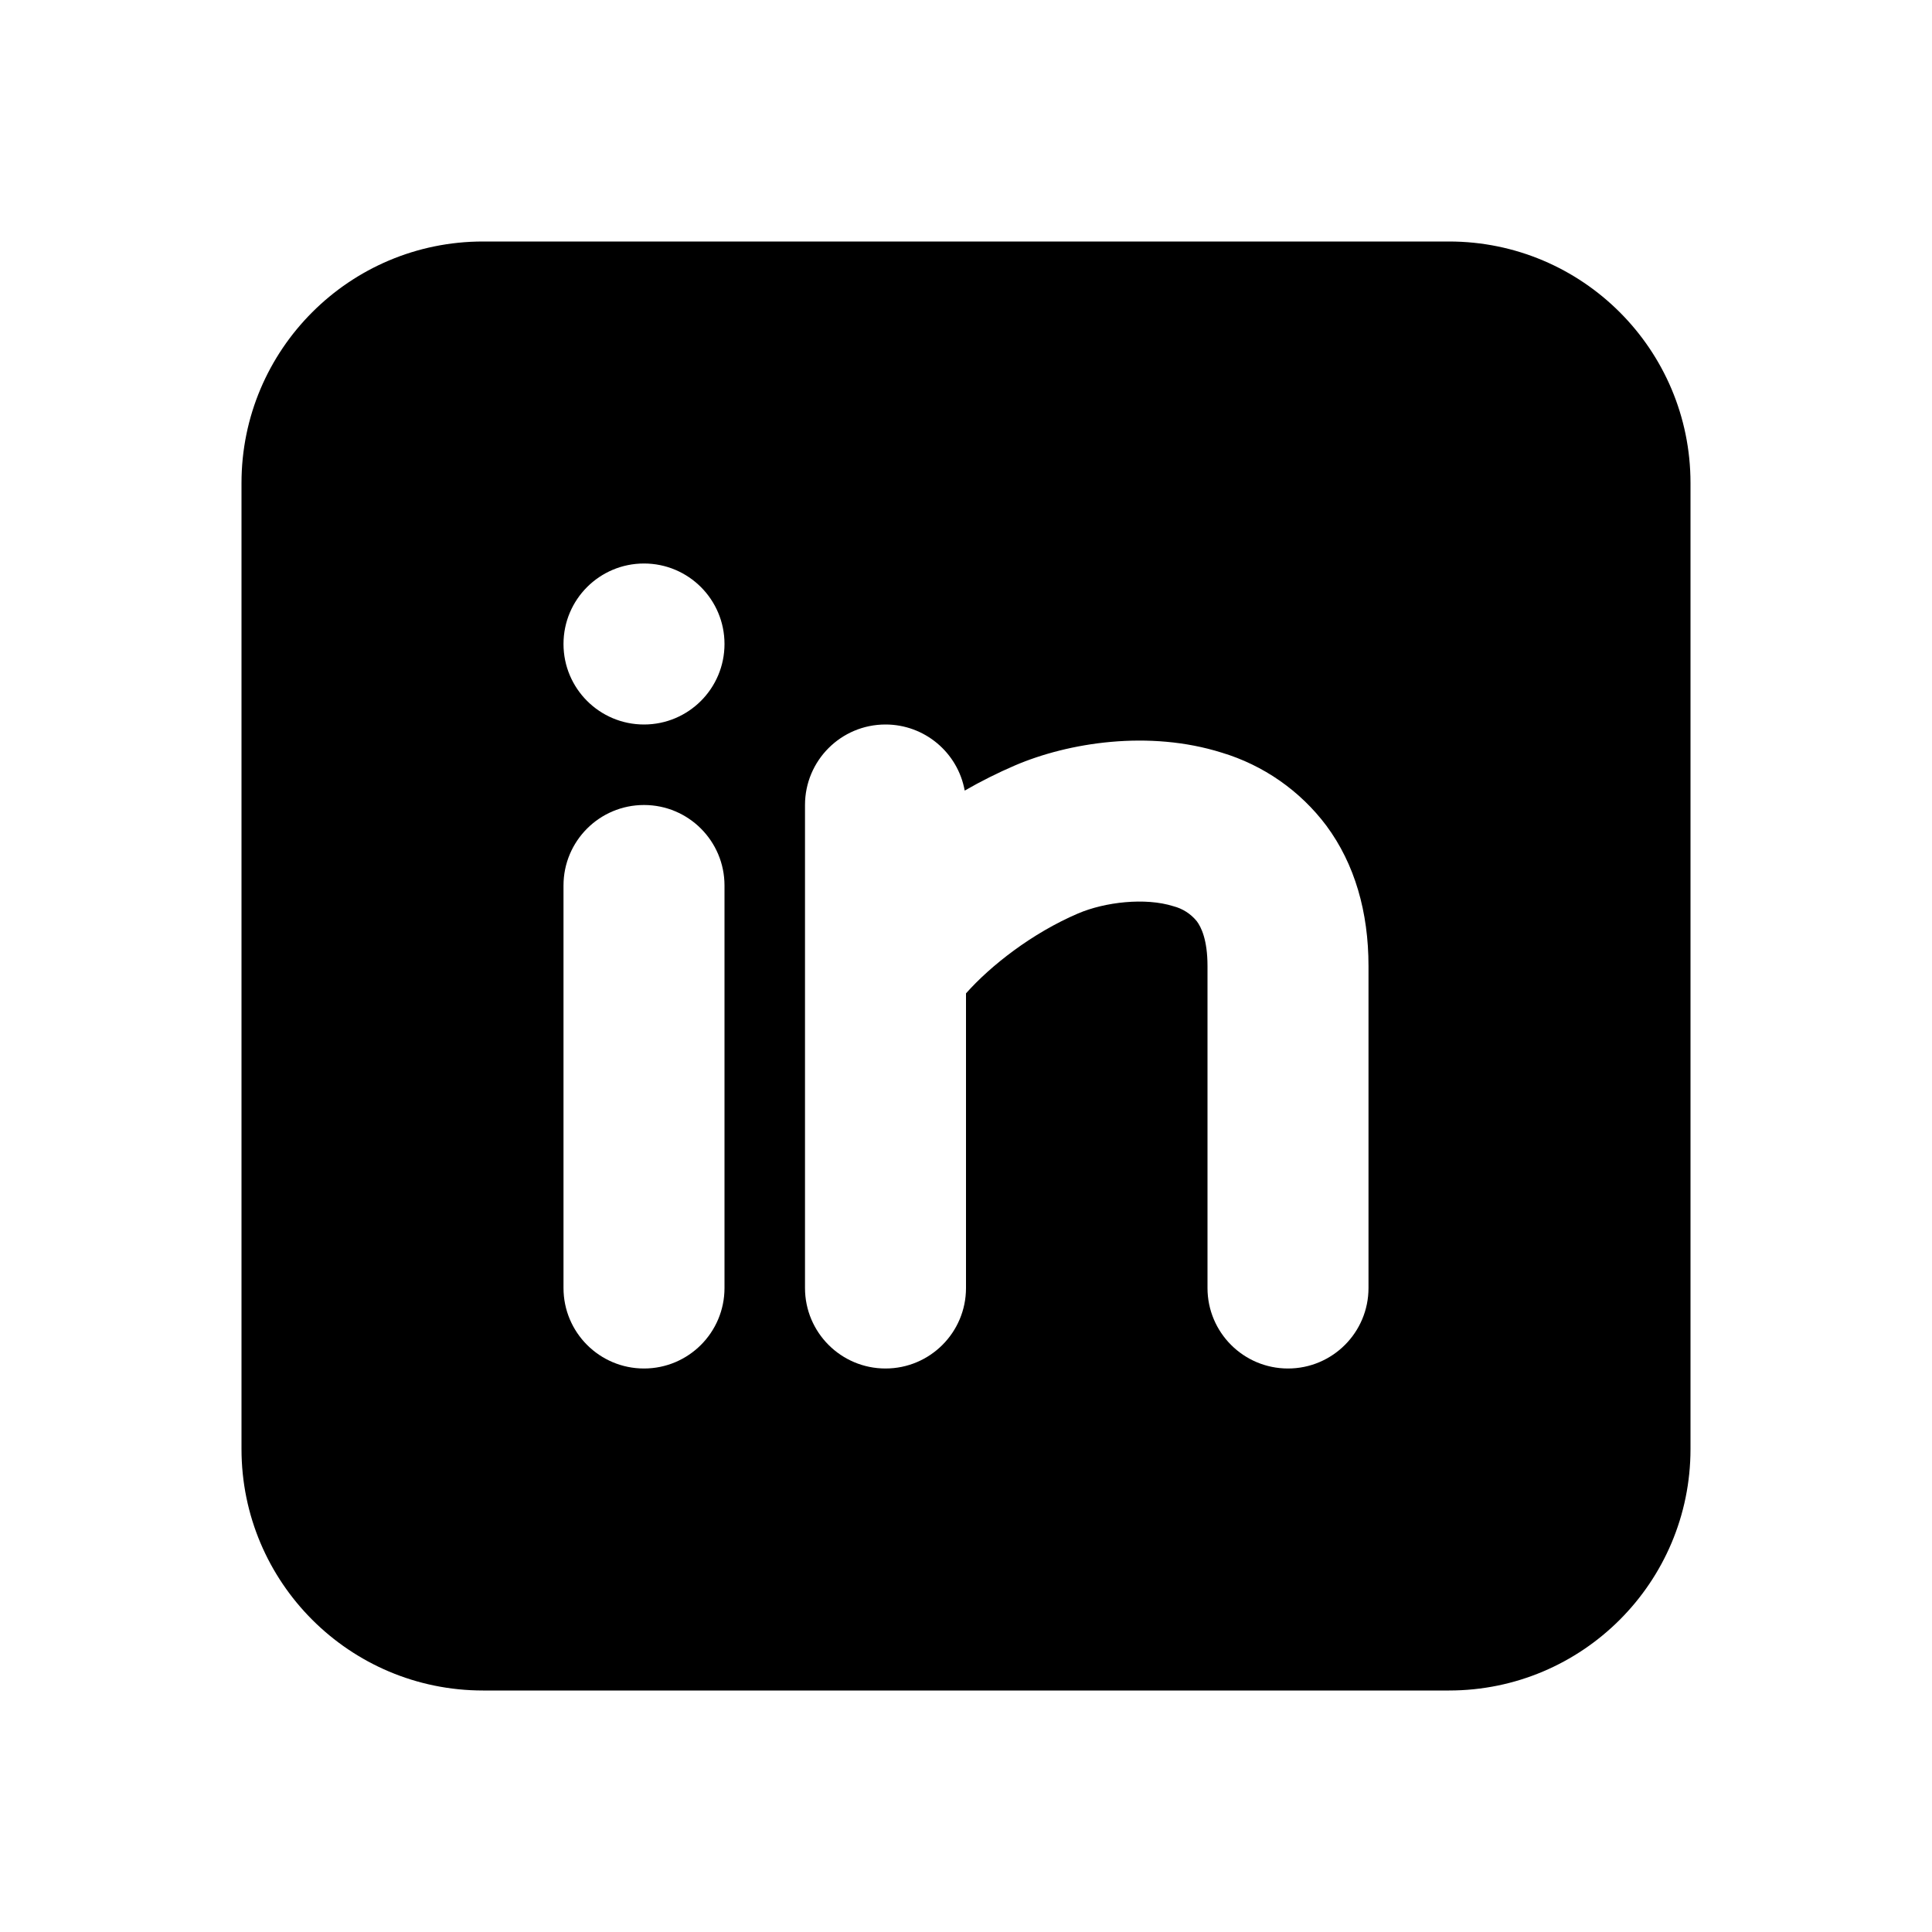
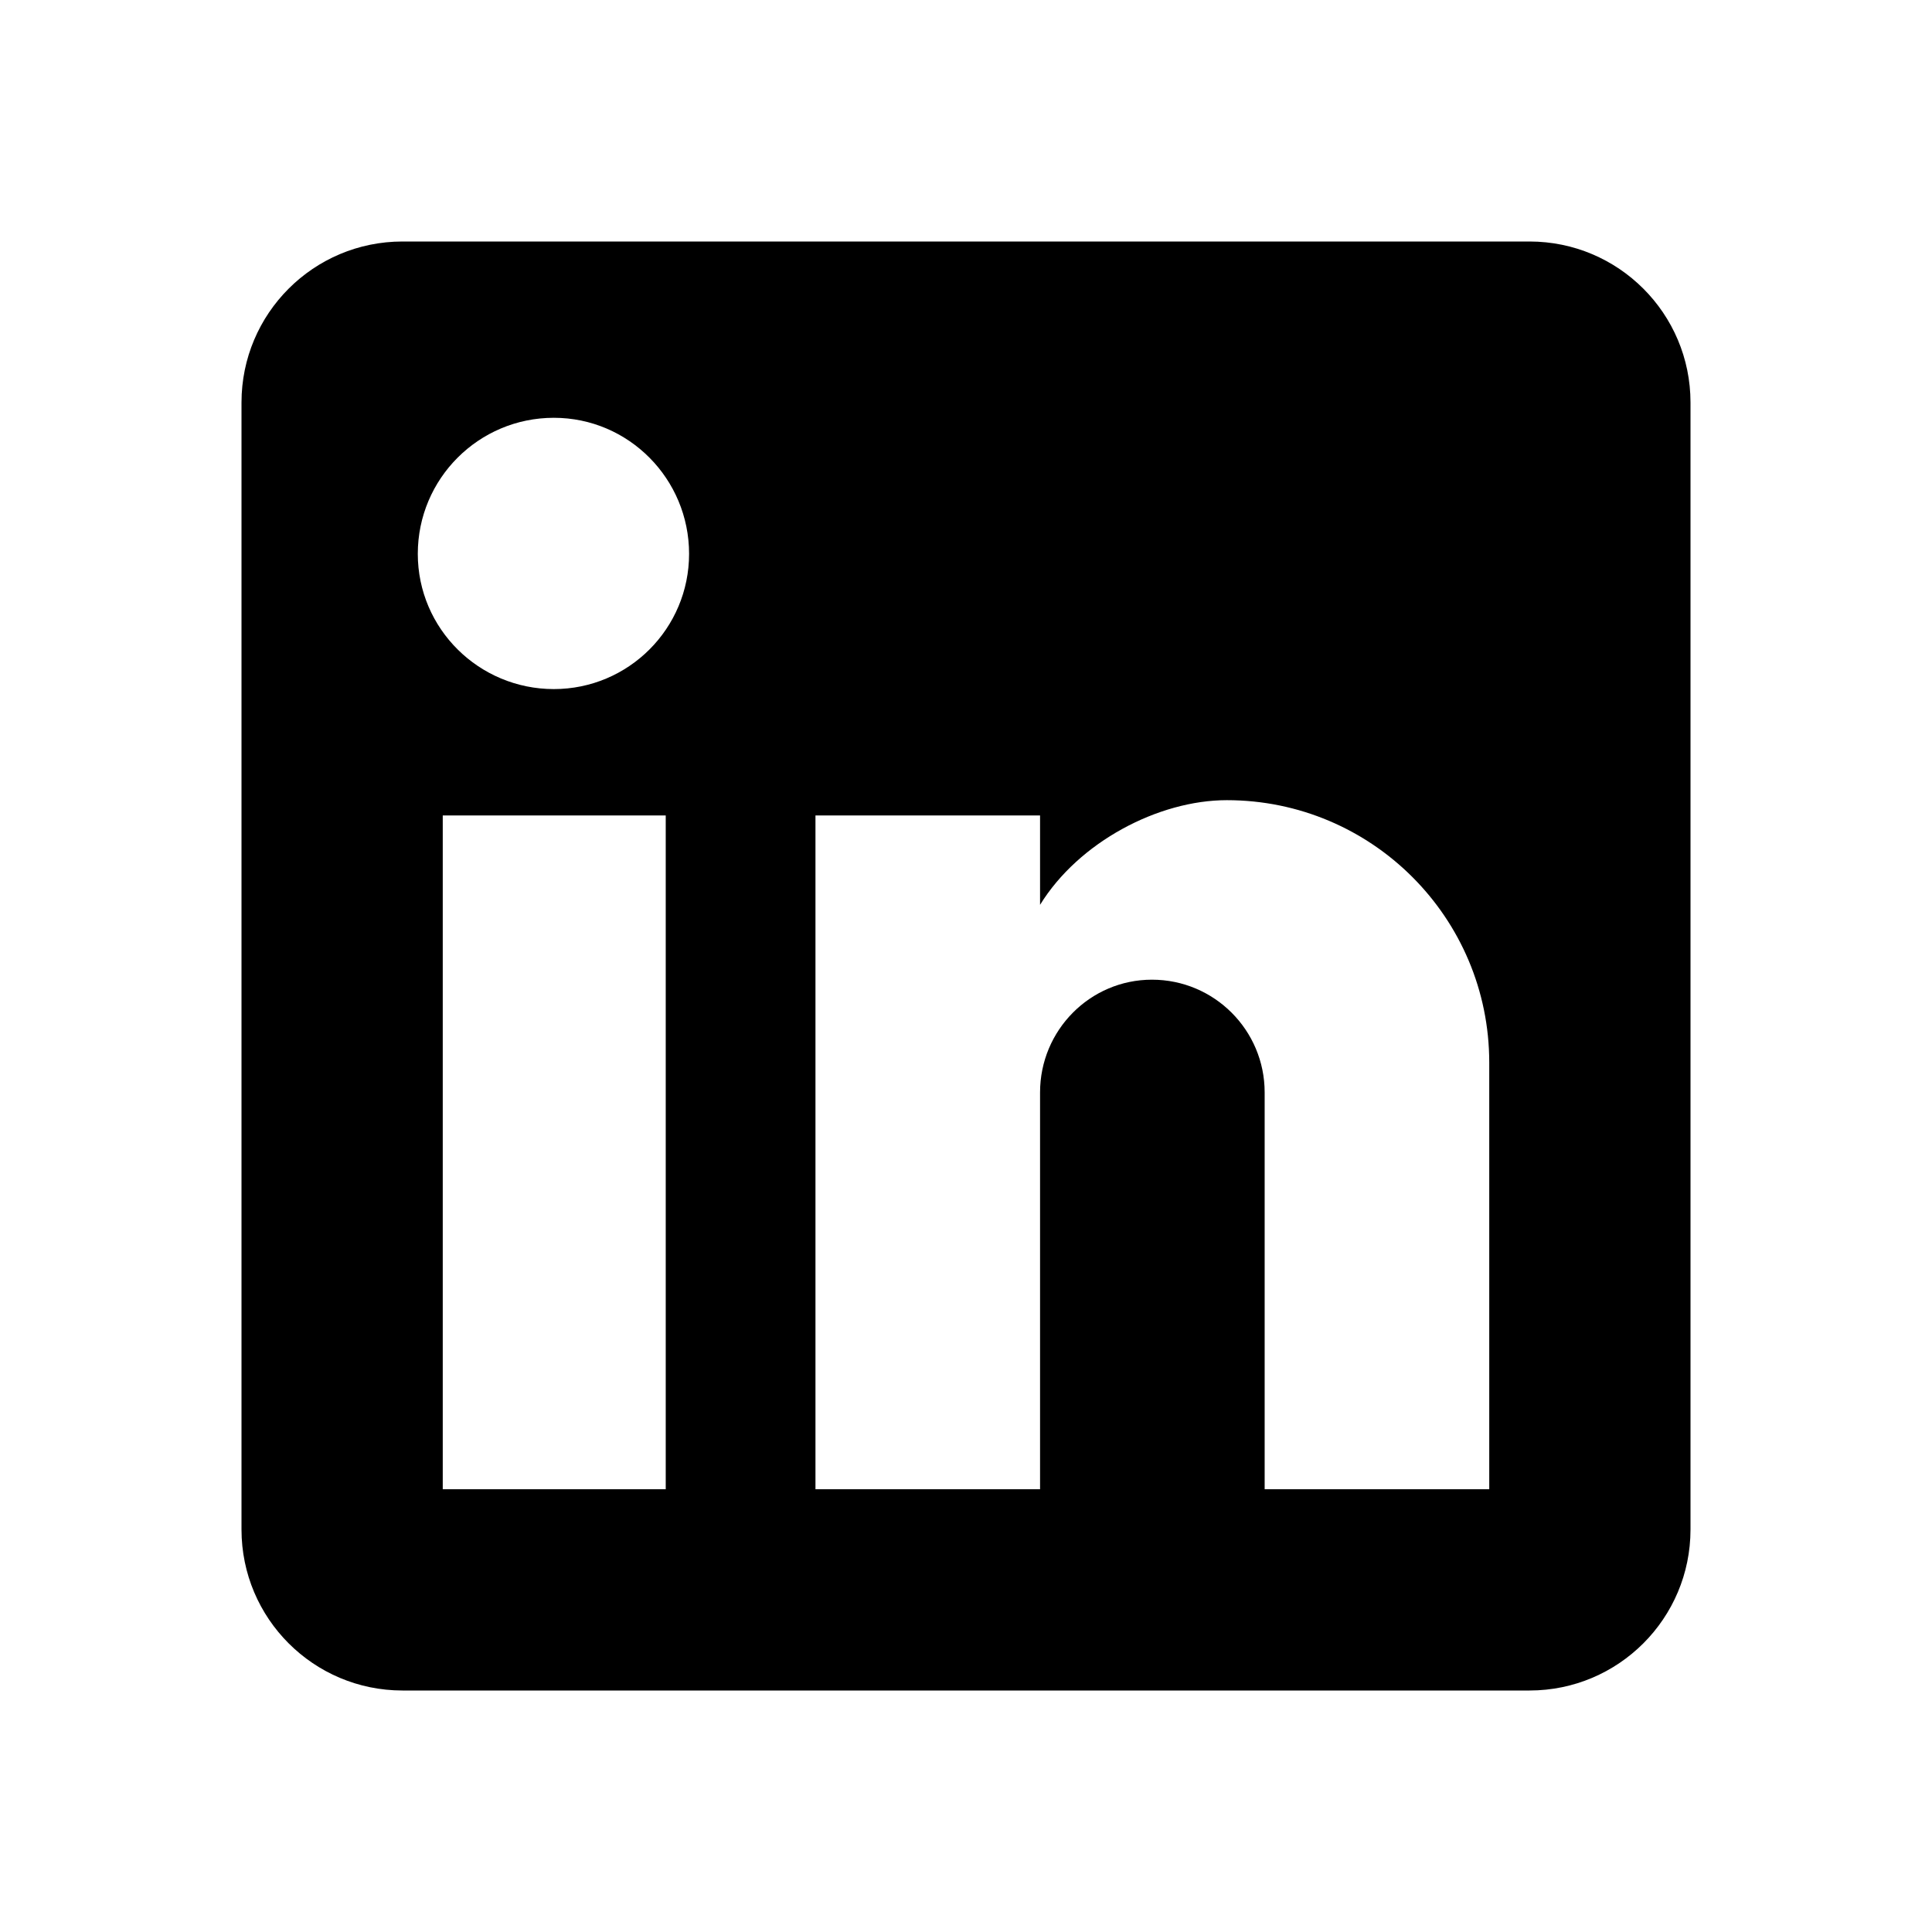
<svg xmlns="http://www.w3.org/2000/svg" width="24" height="24" viewBox="0 0 24 24">
-   <g fill="none" fill-rule="evenodd">
-     <path d="m12.593 23.258l-.011.002l-.071.035l-.02.004l-.014-.004l-.071-.035q-.016-.005-.024.005l-.004.01l-.017.428l.005.02l.01.013l.104.074l.015.004l.012-.004l.104-.074l.012-.016l.004-.017l-.017-.427q-.004-.016-.017-.018m.265-.113l-.013.002l-.185.093l-.01.01l-.003.011l.018.43l.005.012l.008.007l.201.093q.019.005.029-.008l.004-.014l-.034-.614q-.005-.018-.02-.022m-.715.002a.02.02 0 0 0-.027.006l-.006.014l-.034.614q.001.018.017.024l.015-.002l.201-.093l.01-.008l.004-.011l.017-.43l-.003-.012l-.01-.01z" />
-     <path fill="currentColor" d="M18 3a3 3 0 0 1 3 3v12a3 3 0 0 1-3 3H6a3 3 0 0 1-3-3V6a3 3 0 0 1 3-3zM8 10a1 1 0 0 0-1 1v5a1 1 0 1 0 2 0v-5a1 1 0 0 0-1-1m3-1a1 1 0 0 0-1 1v6a1 1 0 1 0 2 0v-3.66c.305-.344.82-.748 1.393-.993c.333-.142.834-.2 1.182-.09a.55.55 0 0 1 .293.188c.052.07.132.226.132.555v4a1 1 0 0 0 2 0v-4c0-.67-.17-1.266-.524-1.744a2.54 2.54 0 0 0-1.301-.907c-.902-.283-1.901-.126-2.568.16a6 6 0 0 0-.623.312A1 1 0 0 0 11 9M8 7a1 1 0 1 0 0 2a1 1 0 0 0 0-2" />
-   </g>
+   <path fill="currentColor" d="M19 3a2 2 0 0 1 2 2v14a2 2 0 0 1-2 2H5a2 2 0 0 1-2-2V5a2 2 0 0 1 2-2zm-.5 15.5v-5.3a3.26 3.26 0 0 0-3.26-3.26c-.85 0-1.84.52-2.32 1.3v-1.11h-2.79v8.37h2.79v-4.93c0-.77.62-1.4 1.39-1.4a1.4 1.4 0 0 1 1.4 1.4v4.93zM6.88 8.56a1.68 1.68 0 0 0 1.68-1.68c0-.93-.75-1.69-1.68-1.69a1.69 1.69 0 0 0-1.69 1.69c0 .93.76 1.68 1.69 1.68m1.39 9.94v-8.37H5.5v8.37z" />
</svg>
